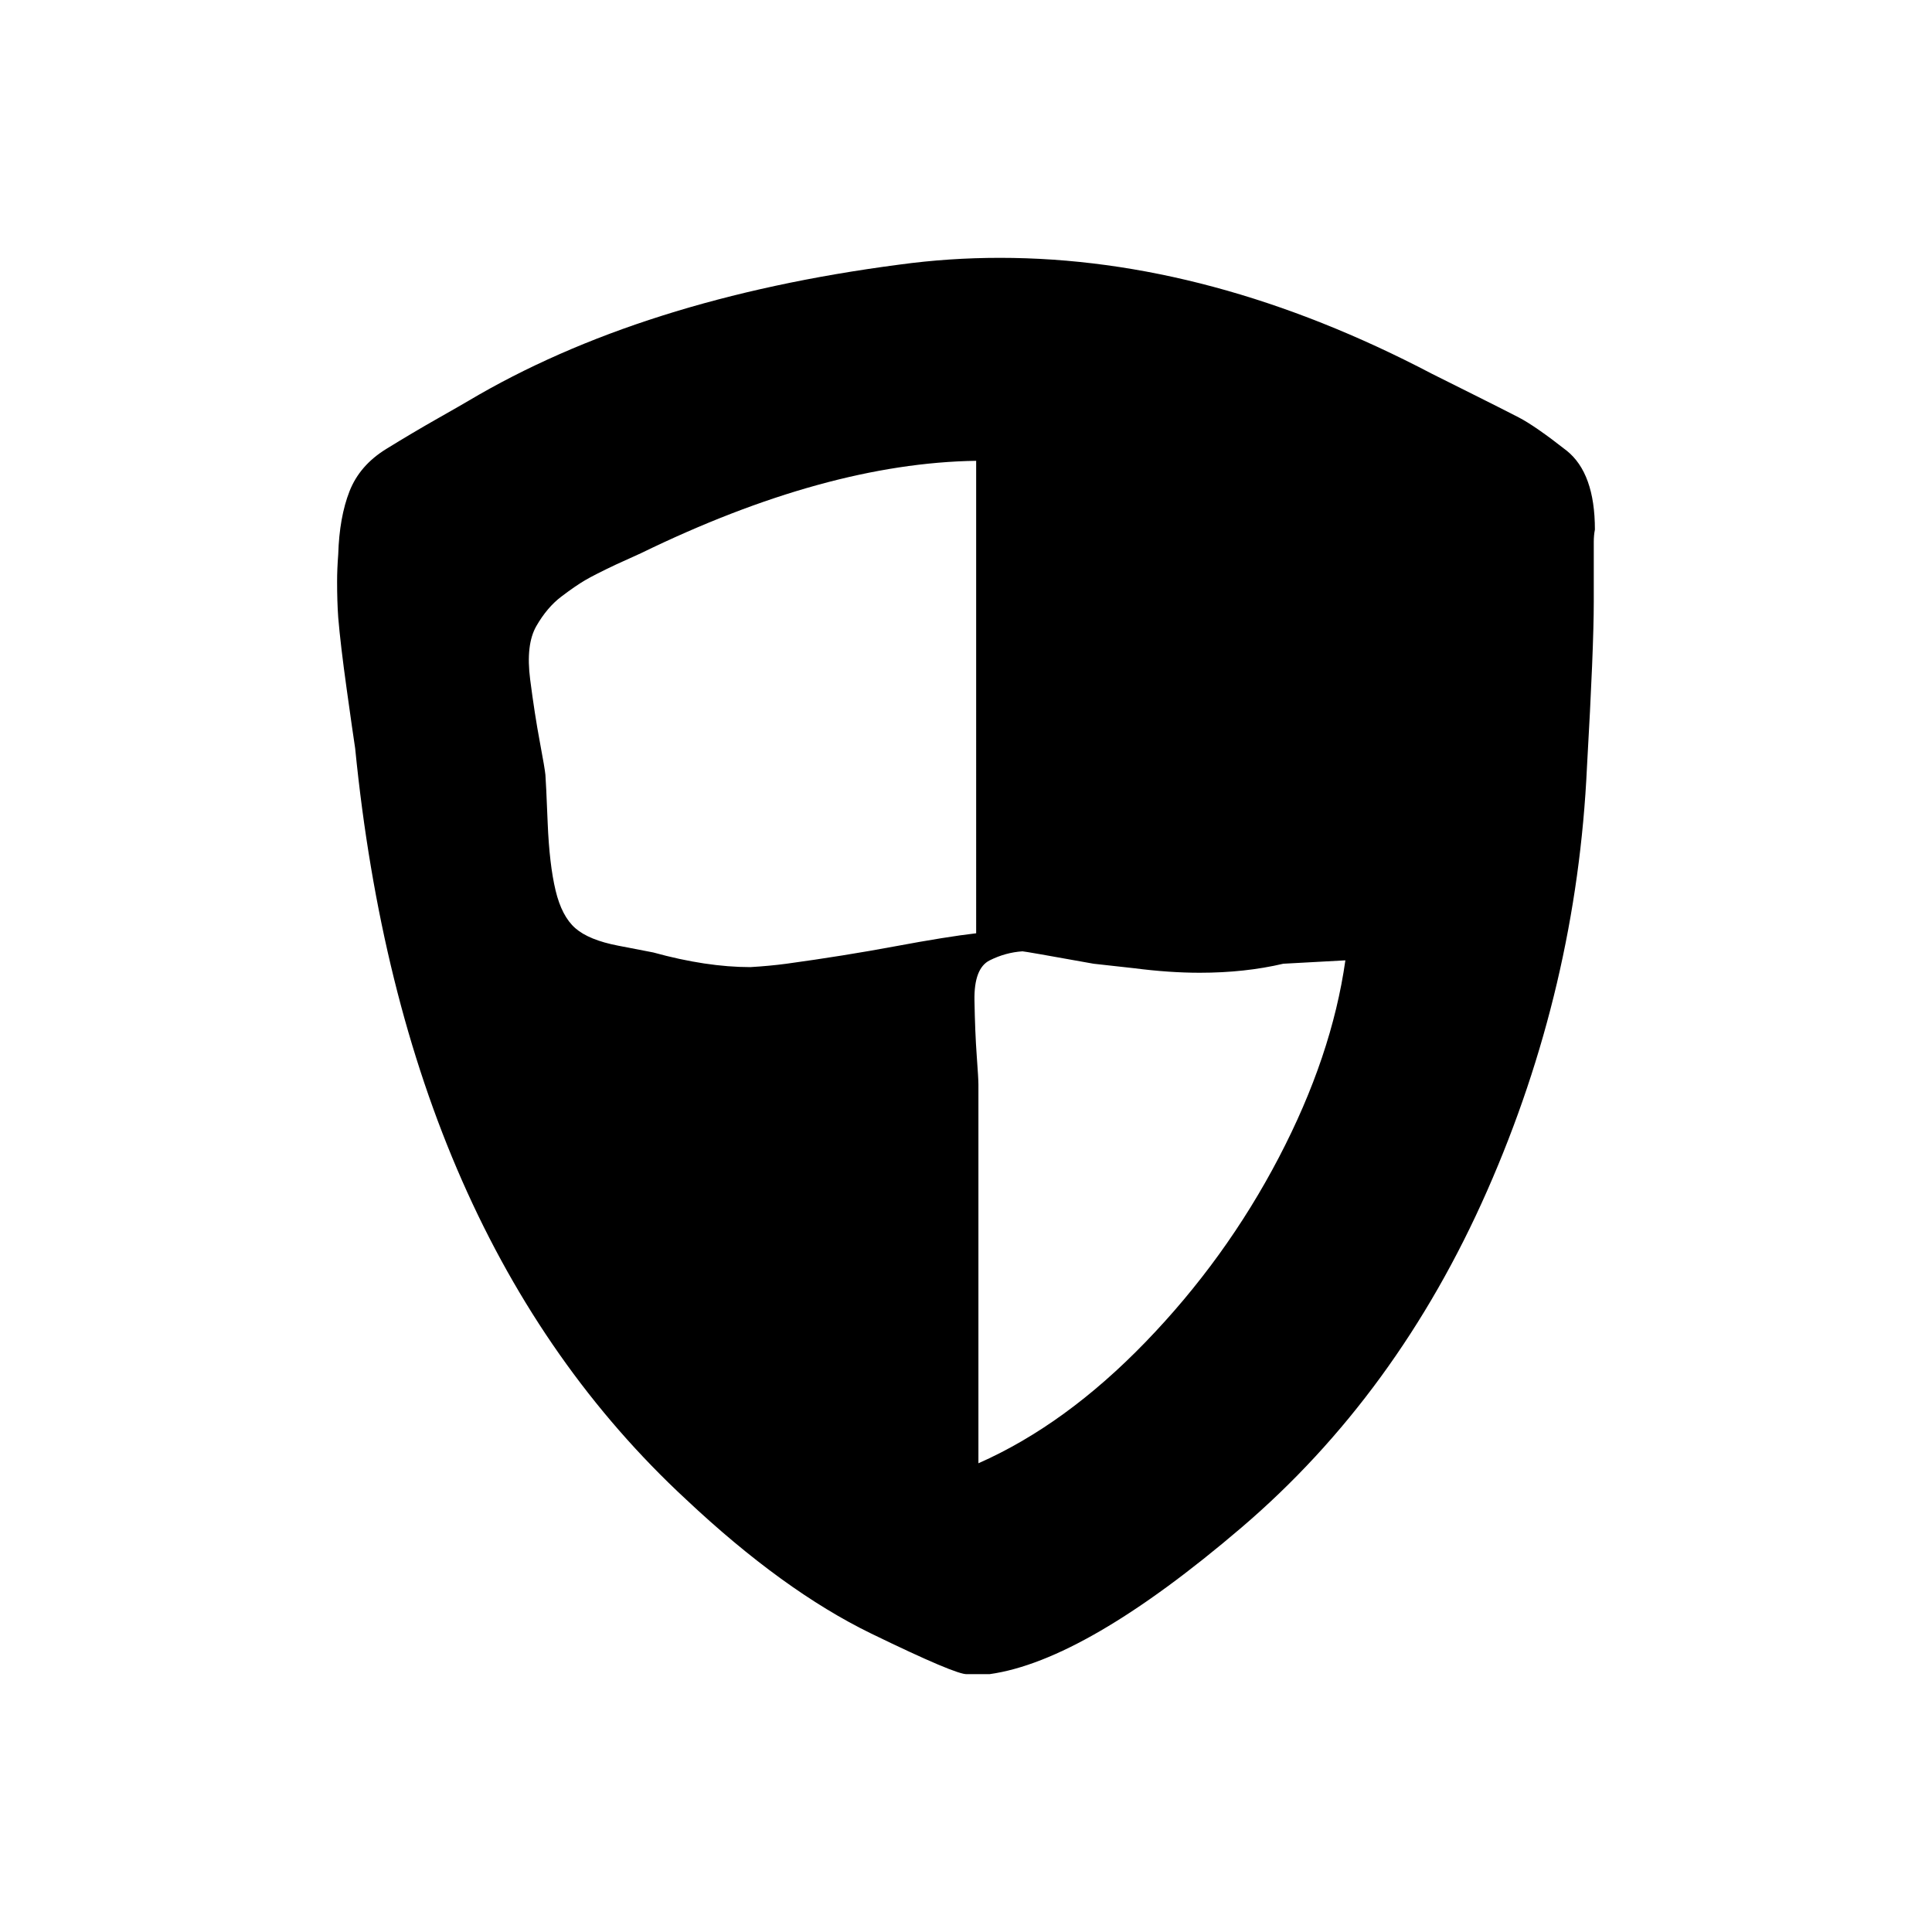
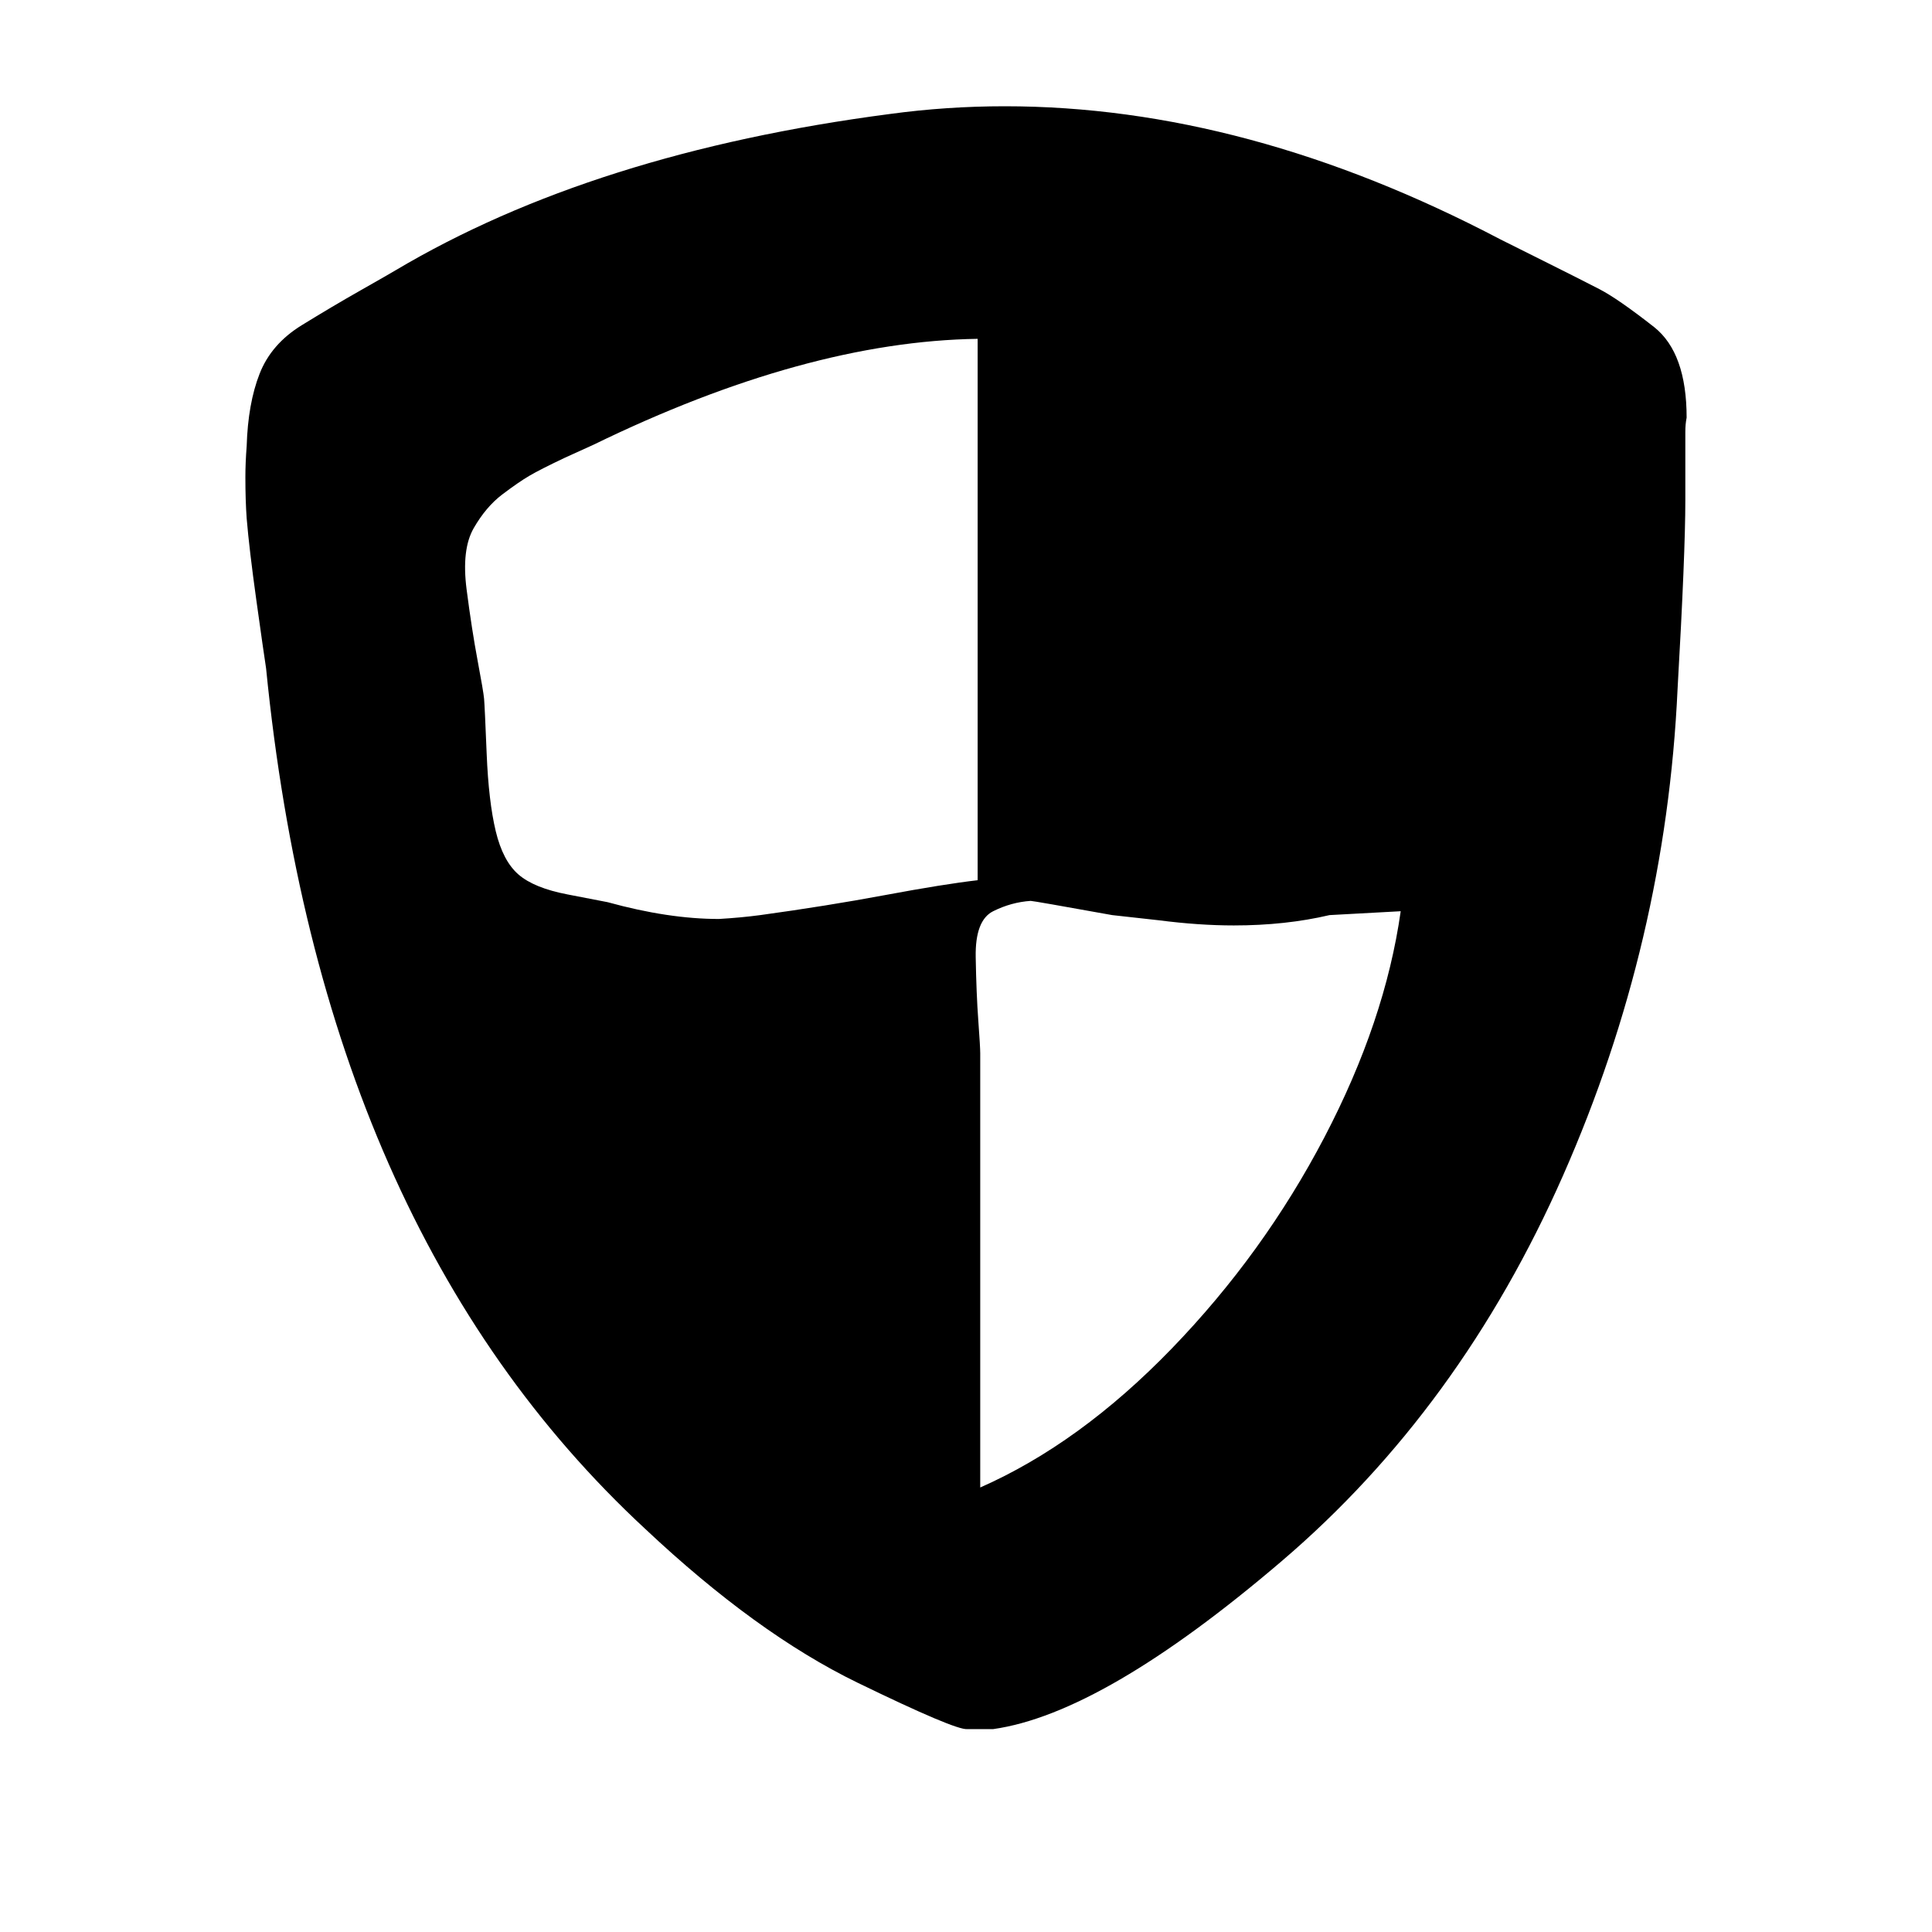
<svg xmlns="http://www.w3.org/2000/svg" width="1000" height="1000" id="svg2989" version="1.1">
  <defs id="defs5498" />
  <g id="layer1">
-     <path d="m 505.26,483.066 c -10.13,1.167 -24.058,3.405 -41.786,6.712 -17.727,3.307 -36.526,6.323 -56.396,9.047 -5.844,0.778 -12.078,1.362 -18.701,1.751 -15.195,0 -31.948,-2.529 -50.26,-7.588 -1.948,-0.389 -7.987,-1.556 -18.117,-3.502 -10.13,-1.946 -17.532,-4.961 -22.208,-9.047 -4.675,-4.086 -8.084,-10.603 -10.227,-19.553 -2.143,-8.949 -3.506,-20.623 -4.091,-35.019 -0.584,-14.397 -0.974,-22.665 -1.169,-24.805 -0.195,-2.14 -1.169,-7.879 -2.922,-17.218 -1.753,-9.339 -3.409,-20.039 -4.968,-32.101 -1.558,-12.062 -0.487,-21.303 3.214,-27.724 3.701,-6.42 7.987,-11.479 12.857,-15.175 4.87,-3.696 8.961,-6.518 12.273,-8.463 3.312,-1.946 8.669,-4.669 16.071,-8.171 7.792,-3.502 12.078,-5.447 12.857,-5.837 63.896,-31.128 121.753,-47.082 173.571,-47.86 z m 1.169,274.319 0,-196.109 c 0,-1.946 -0.292,-6.907 -0.877,-14.883 -0.584,-7.977 -0.974,-17.51 -1.169,-28.599 -0.195,-11.089 2.435,-17.996 7.89,-20.72 5.455,-2.724 11.104,-4.28 16.948,-4.669 0.779,0 13.052,2.14 36.818,6.42 l 21.039,2.335 c 12.078,1.556 23.377,2.335 33.896,2.335 15.584,0 30,-1.556 43.247,-4.669 l 32.143,-1.751 c -4.675,33.074 -16.169,67.121 -34.481,102.14 -18.312,35.019 -41.299,66.829 -68.961,95.428 -27.662,28.599 -56.494,49.514 -86.494,62.743 z M 242.273,207.58 c -1.948,1.167 -7.208,4.183 -15.779,9.047 -8.571,4.864 -17.435,10.117 -26.591,15.759 -9.156,5.642 -15.487,12.938 -18.994,21.887 -3.506,8.949 -5.455,19.844 -5.844,32.685 -0.39,5.058 -0.584,9.728 -0.584,14.008 0,7.004 0.195,13.23 0.584,18.677 0.779,9.339 2.24,21.693 4.383,37.062 2.143,15.37 3.604,25.584 4.383,30.642 16.753,168.872 73.831,298.444 171.234,388.716 33.506,31.518 65.455,54.669 95.844,69.455 29.61,14.397 46.169,21.401 49.675,21.012 l 11.688,0 c 33.117,-4.669 76.558,-29.961 130.325,-75.875 53.766,-45.914 96.136,-103.988 127.11,-174.222 30.974,-70.233 48.214,-143.482 51.721,-219.747 2.338,-40.856 3.506,-69.261 3.506,-85.214 l 0,-30.934 c 0,-2.335 0.195,-4.475 0.584,-6.42 0,-19.455 -4.87,-33.074 -14.61,-40.856 -10.909,-8.56 -19.188,-14.3 -24.838,-17.218 -5.649,-2.918 -14.123,-7.198 -25.422,-12.84 l -19.286,-9.63 c -76.364,-40.078 -150.974,-60.117 -223.831,-60.117 -17.532,0 -34.87,1.167 -52.013,3.502 -89.221,11.673 -163.636,35.214 -223.247,70.623 z" id="path2989" style="fill:currentColor" />
+     <path d="m 506.027,455.597 c -11.607,1.338 -27.567,3.901 -47.88,7.691 -20.313,3.79 -41.853,7.245 -64.621,10.366 -6.696,0.892 -13.839,1.56 -21.429,2.006 -17.411,0 -36.607,-2.898 -57.589,-8.694 -2.232,-0.446 -9.152,-1.783 -20.759,-4.013 -11.607,-2.229 -20.089,-5.685 -25.446,-10.366 -5.357,-4.681 -9.263,-12.149 -11.719,-22.404 -2.455,-10.255 -4.018,-23.63 -4.688,-40.127 -0.67,-16.496 -1.116,-25.971 -1.339,-28.423 -0.223,-2.452 -1.339,-9.028 -3.348,-19.729 -2.009,-10.7 -3.906,-22.961 -5.692,-36.783 -1.786,-13.821 -0.558,-24.41 3.683,-31.767 4.241,-7.357 9.152,-13.153 14.732,-17.388 5.58,-4.236 10.268,-7.468 14.063,-9.697 3.795,-2.229 9.933,-5.35 18.415,-9.363 8.929,-4.013 13.839,-6.242 14.732,-6.688 73.214,-35.668 139.509,-53.948 198.884,-54.84 z m 1.339,314.325 0,-224.709 c 0,-2.229 -0.335,-7.914 -1.004,-17.054 -0.67,-9.14 -1.116,-20.063 -1.339,-32.77 -0.223,-12.707 2.79,-20.621 9.04,-23.742 6.25,-3.121 12.723,-4.904 19.42,-5.35 0.893,0 14.955,2.452 42.188,7.357 l 24.107,2.675 c 13.839,1.783 26.786,2.675 38.839,2.675 17.857,0 34.375,-1.783 49.554,-5.35 l 36.83,-2.006 c -5.357,37.897 -18.527,76.909 -39.509,117.036 -20.982,40.127 -47.322,76.575 -79.018,109.345 -31.696,32.77 -64.732,56.734 -99.107,71.893 z M 204.687,139.935 c -2.232,1.338 -8.259,4.793 -18.08,10.366 -9.821,5.573 -19.978,11.592 -30.469,18.057 -10.491,6.465 -17.746,14.825 -21.763,25.079 -4.018,10.255 -6.25,22.738 -6.696,37.451 -0.446,5.796 -0.67,11.146 -0.67,16.051 0,8.025 0.223,15.159 0.67,21.401 0.893,10.7 2.567,24.856 5.022,42.467 2.455,17.611 4.129,29.315 5.022,35.111 19.196,193.499 84.598,341.967 196.206,445.405 38.393,36.114 75,62.642 109.822,79.584 33.929,16.496 52.902,24.522 56.92,24.076 l 13.393,0 c 37.947,-5.35 87.723,-34.33 149.331,-86.941 61.607,-52.61 110.156,-119.154 145.648,-199.63 35.491,-80.476 55.246,-164.407 59.264,-251.794 2.679,-46.814 4.018,-79.361 4.018,-97.641 l 0,-35.445 c 0,-2.675 0.223,-5.127 0.67,-7.357 0,-22.293 -5.58,-37.897 -16.741,-46.814 -12.5,-9.809 -21.987,-16.385 -28.46,-19.729 -6.473,-3.344 -16.183,-8.248 -29.13,-14.713 L 776.563,123.884 C 689.063,77.961 603.572,55 520.089,55 c -20.089,0 -39.955,1.338 -59.598,4.013 -102.232,13.376 -187.5,40.349 -255.804,80.922 z" id="path2989" style="fill:currentColor" />
  </g>
</svg>
